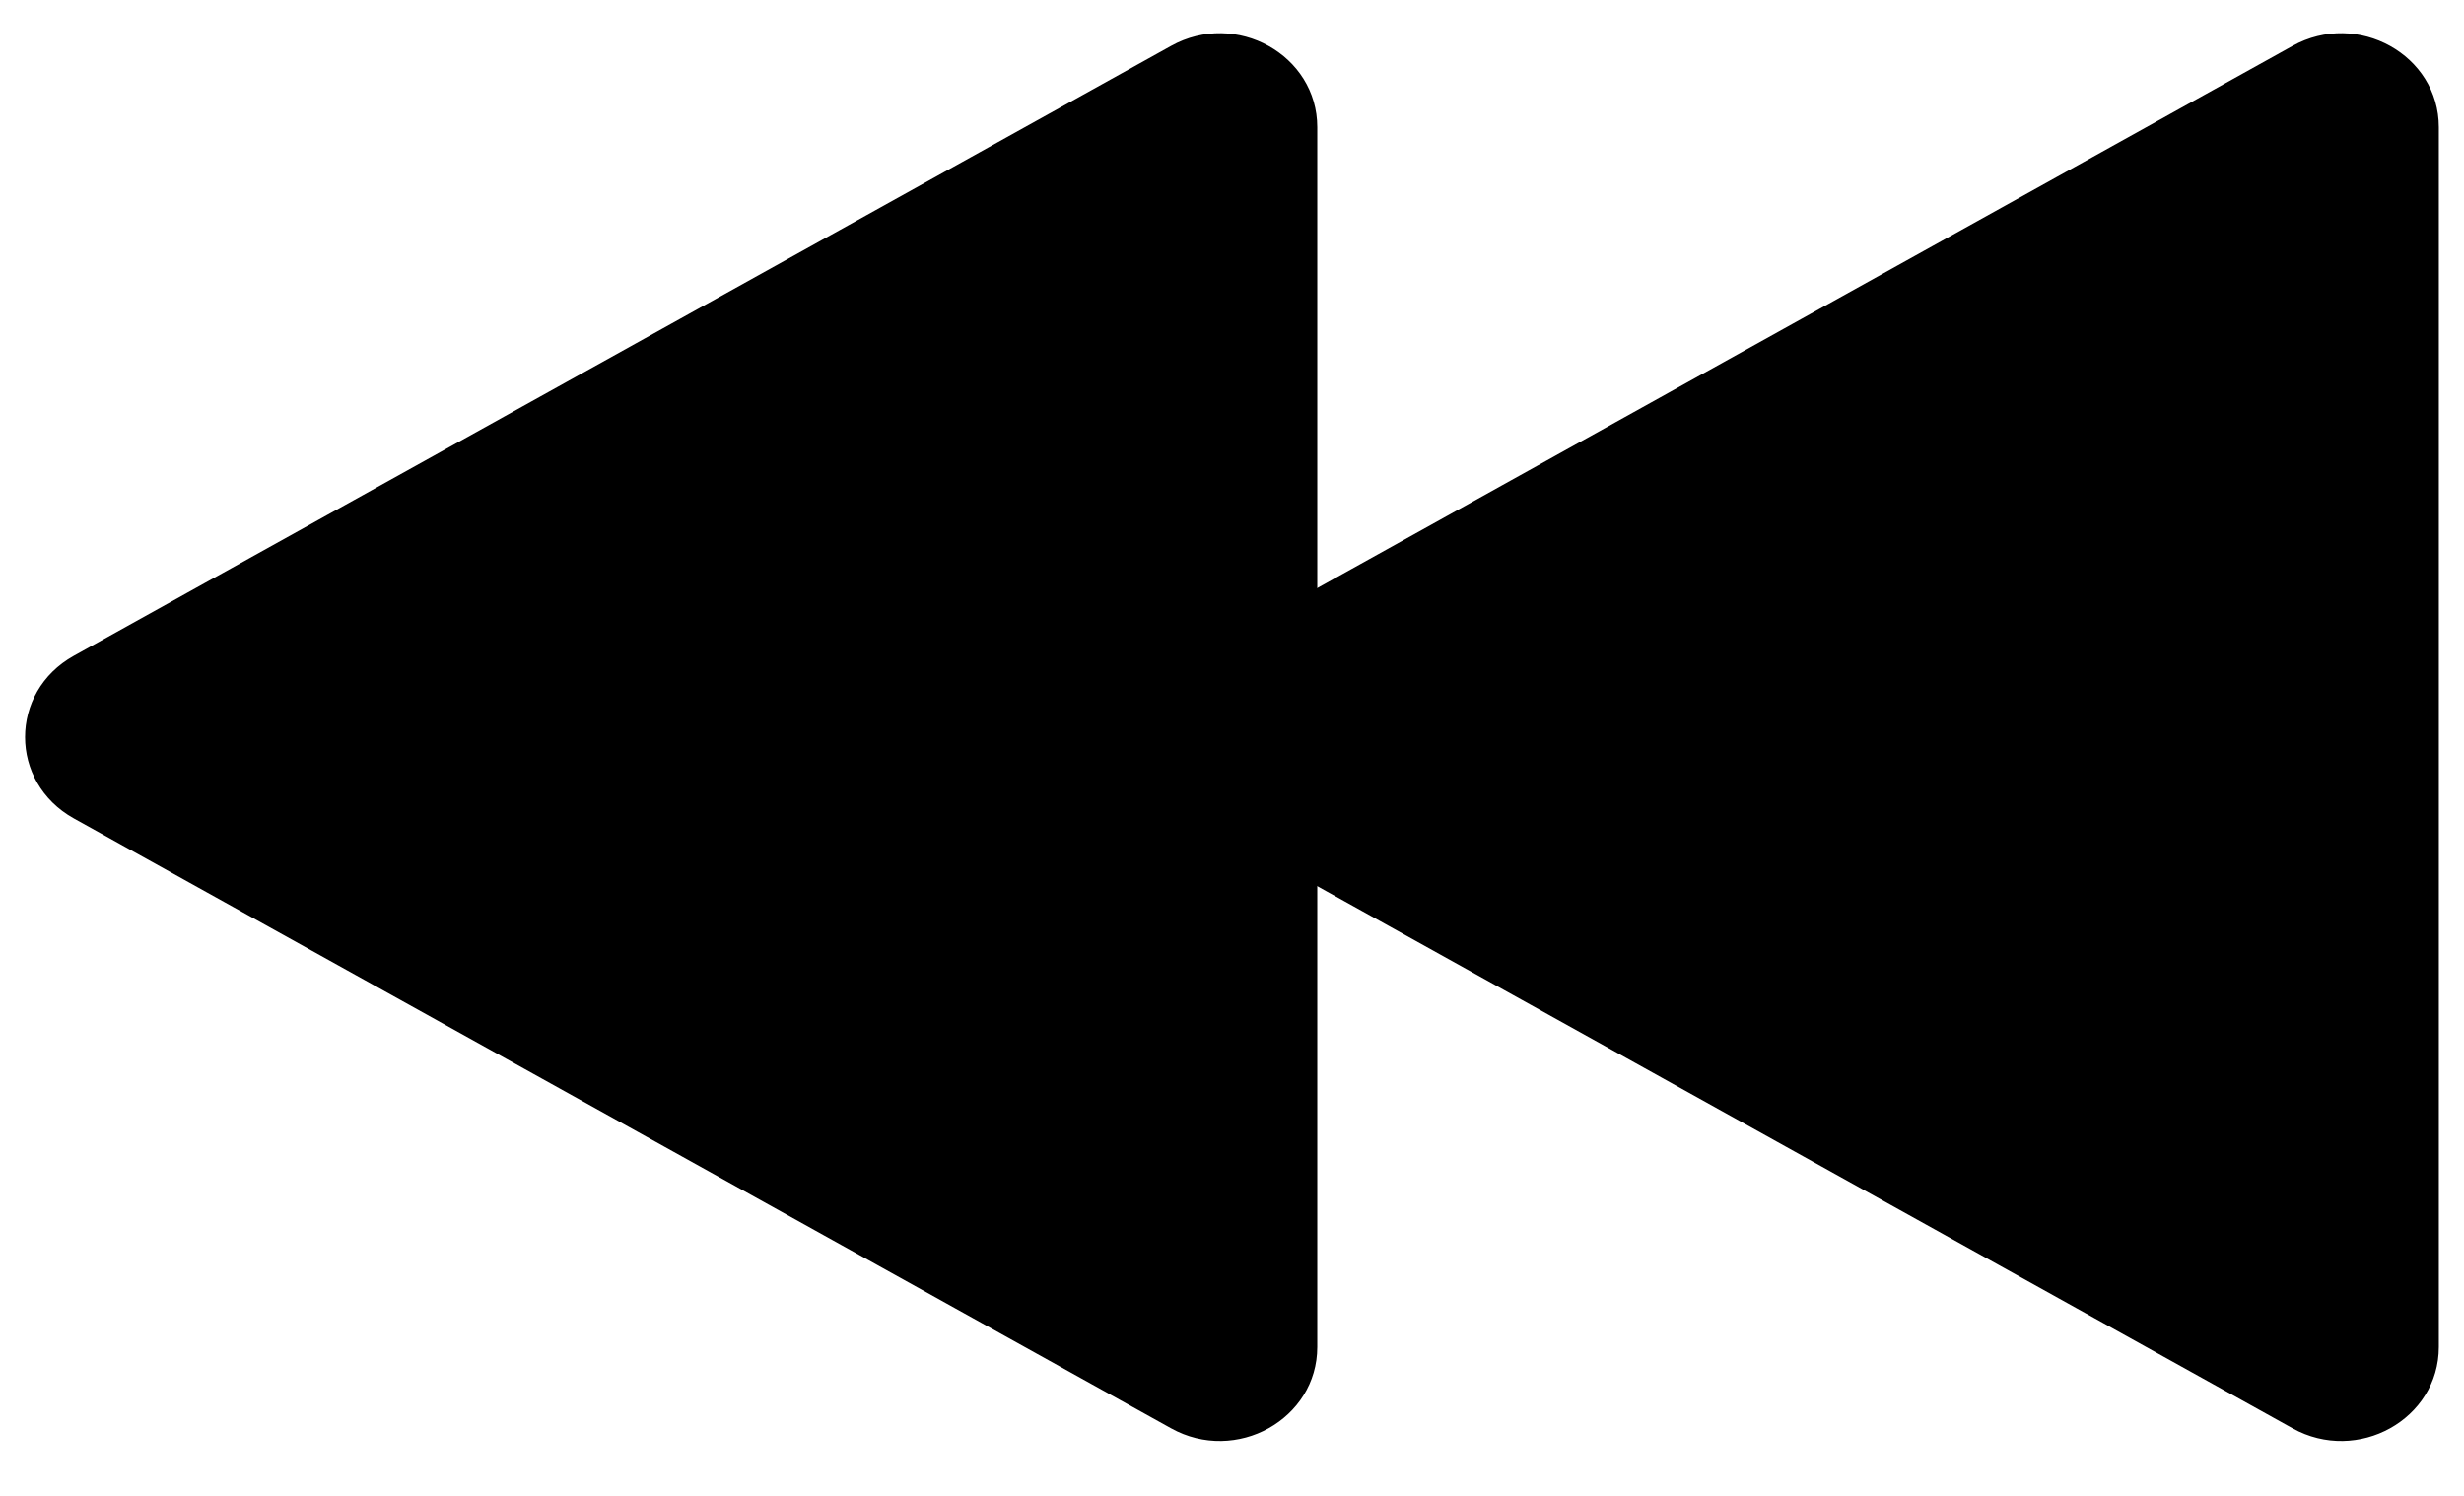
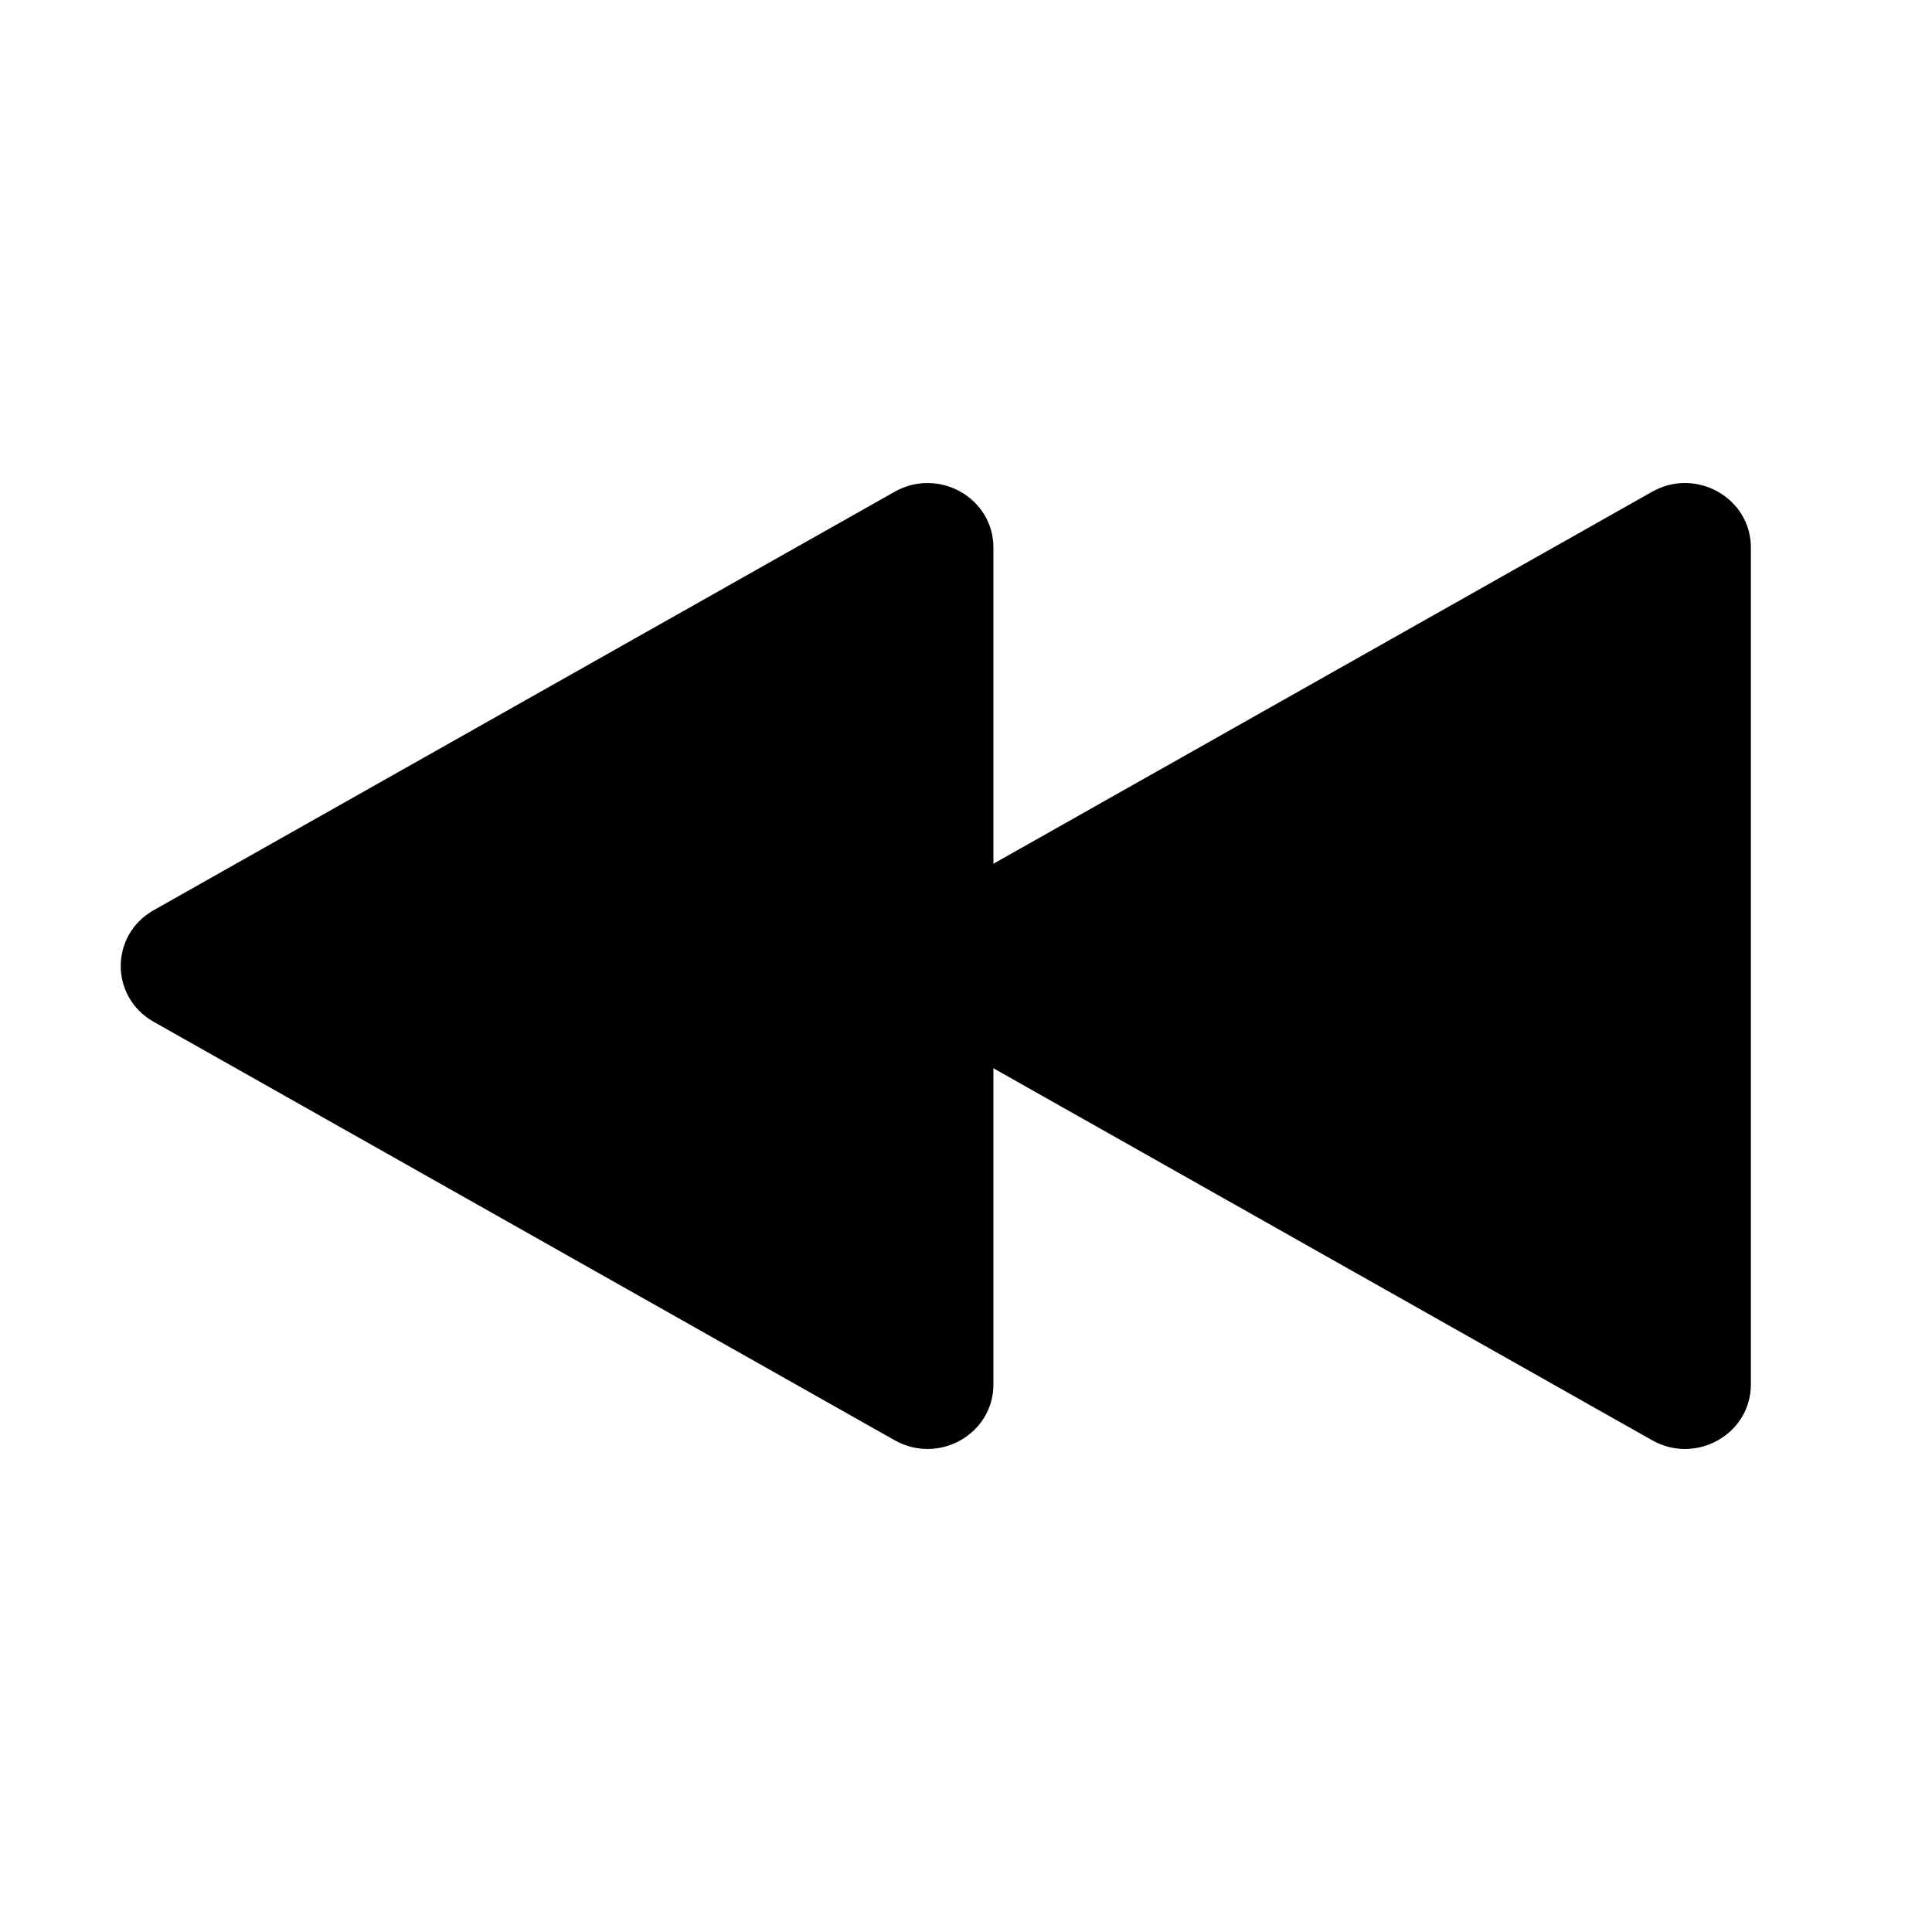
- <svg xmlns="http://www.w3.org/2000/svg" width="28" height="17" viewBox="0 0 28 17" fill="none">
-   <path d="M13.584 9.301C12.845 8.89 12.845 7.864 13.584 7.453L26.051 0.522C26.79 0.111 27.714 0.624 27.714 1.446V15.308C27.714 16.13 26.79 16.643 26.051 16.232L13.584 9.301Z" fill="black" />
-   <path d="M0.839 9.301C0.1 8.89 0.1 7.864 0.839 7.453L13.307 0.522C14.046 0.111 14.969 0.624 14.969 1.446L14.969 15.308C14.969 16.13 14.046 16.643 13.307 16.232L0.839 9.301Z" fill="black" />
+ <svg xmlns="http://www.w3.org/2000/svg" width="32" height="32" viewBox="0 0 32 32" fill="none">
+   <path d="M15.091 16.924C14.364 16.513 14.364 15.487 15.091 15.076L27.364 8.145C28.091 7.734 29 8.247 29 9.069V22.931C29 23.753 28.091 24.266 27.364 23.855L15.091 16.924Z" fill="black" />
+   <path d="M2.545 16.924C1.818 16.513 1.818 15.487 2.545 15.076L14.818 8.145C15.546 7.734 16.454 8.247 16.454 9.069L16.454 22.931C16.454 23.753 15.546 24.266 14.818 23.855L2.545 16.924Z" fill="black" />
</svg>
